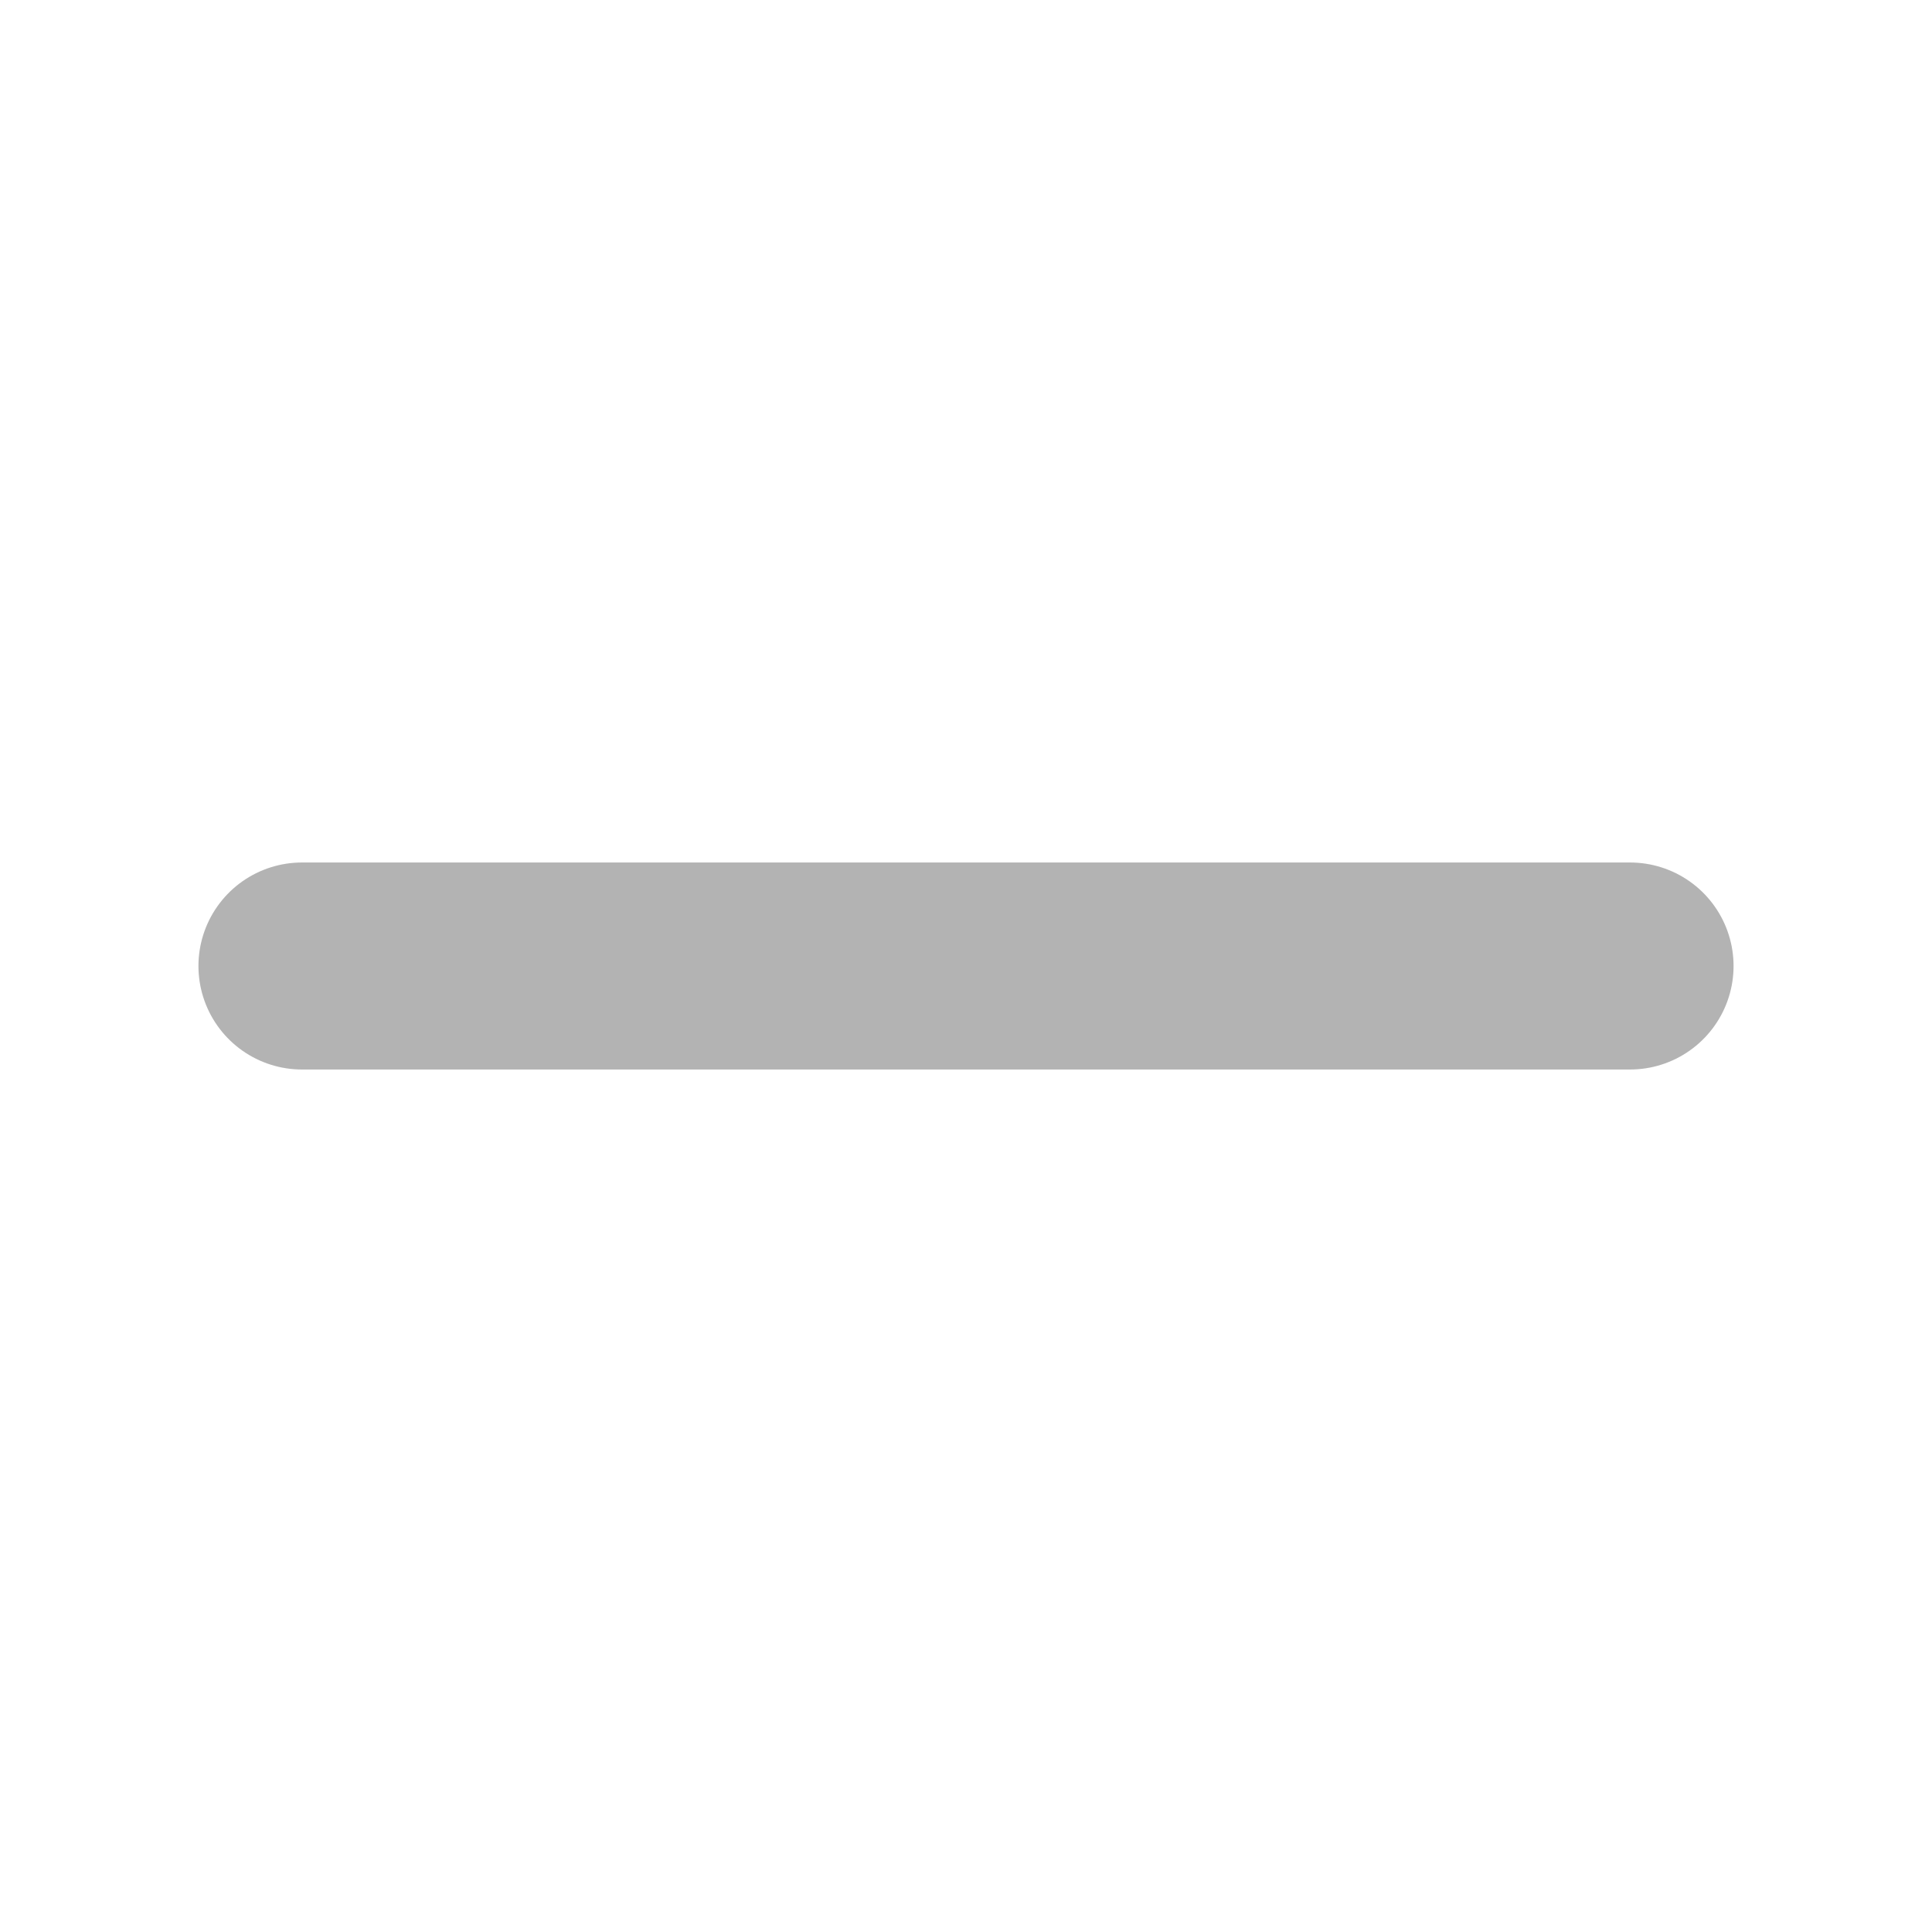
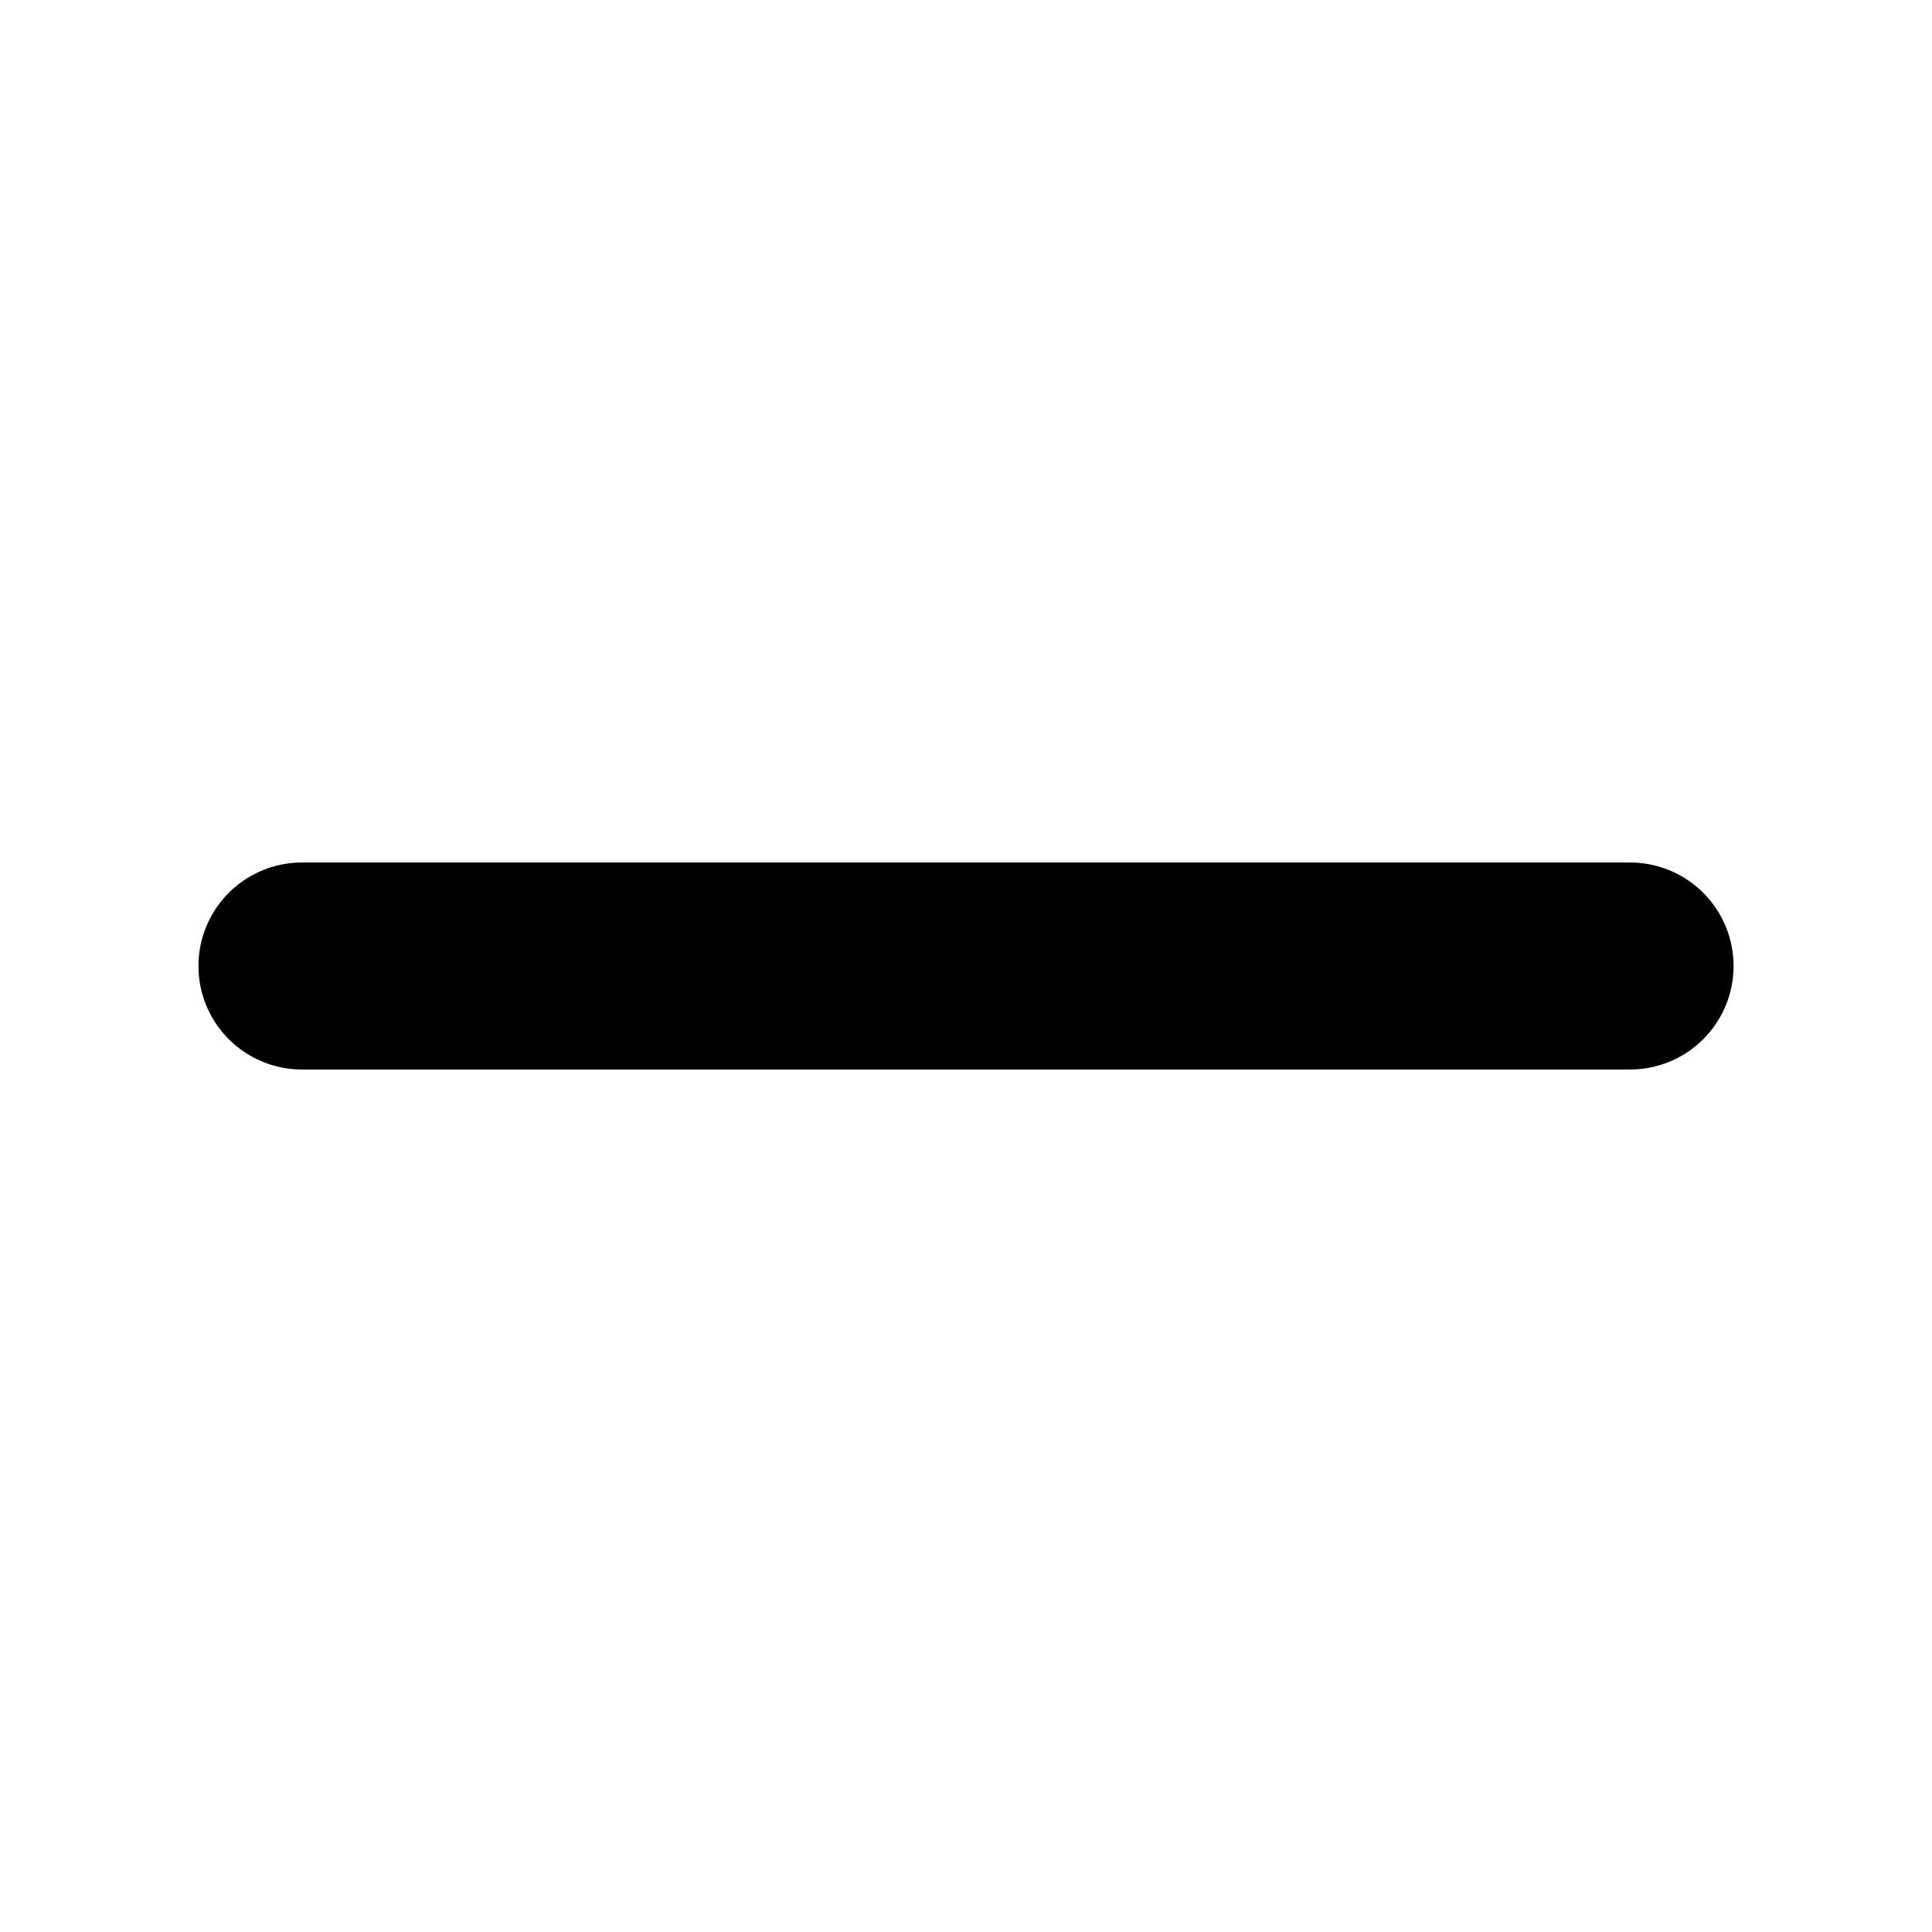
<svg xmlns="http://www.w3.org/2000/svg" width="100%" height="100%" viewBox="0 0 14 14" fill="none">
-   <path d="M2.188 7H11.812" stroke="currentColor" stroke-opacity="0.3" stroke-width="1.5" stroke-linecap="round" stroke-linejoin="round" />
+   <path d="M2.188 7H11.812" stroke="currentColor" stroke-width="1.5" stroke-linecap="round" stroke-linejoin="round" />
</svg>
